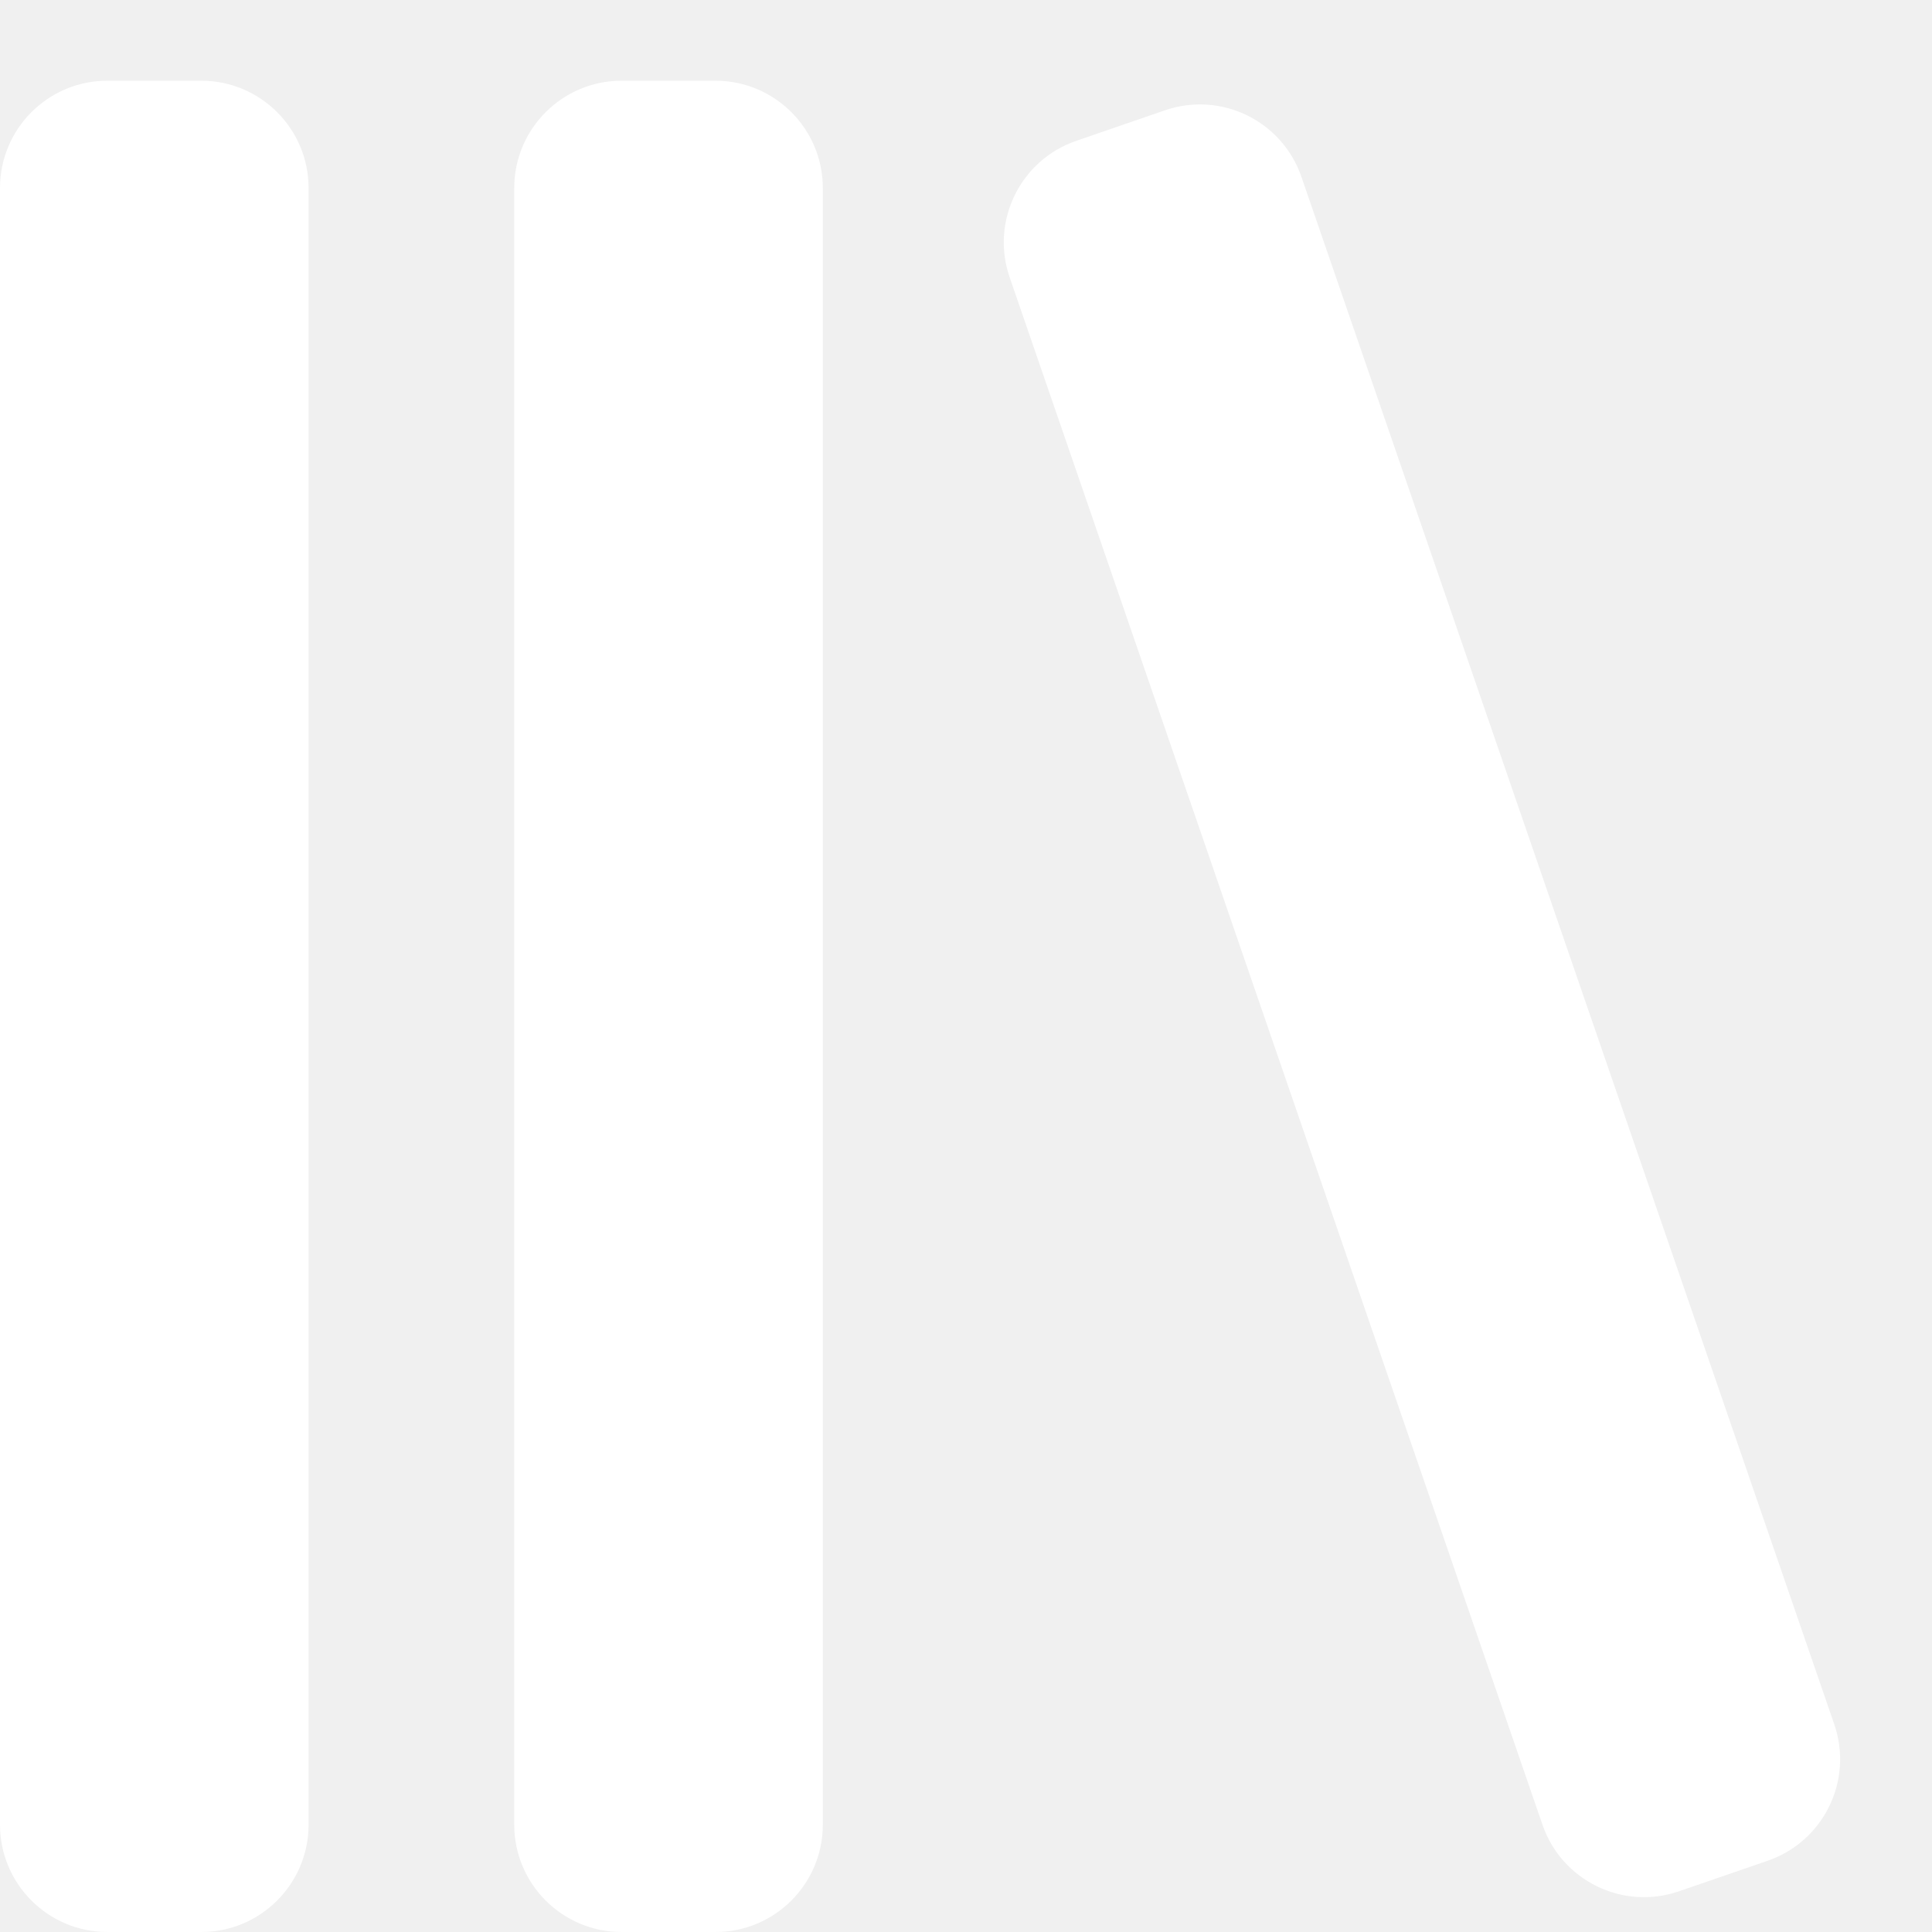
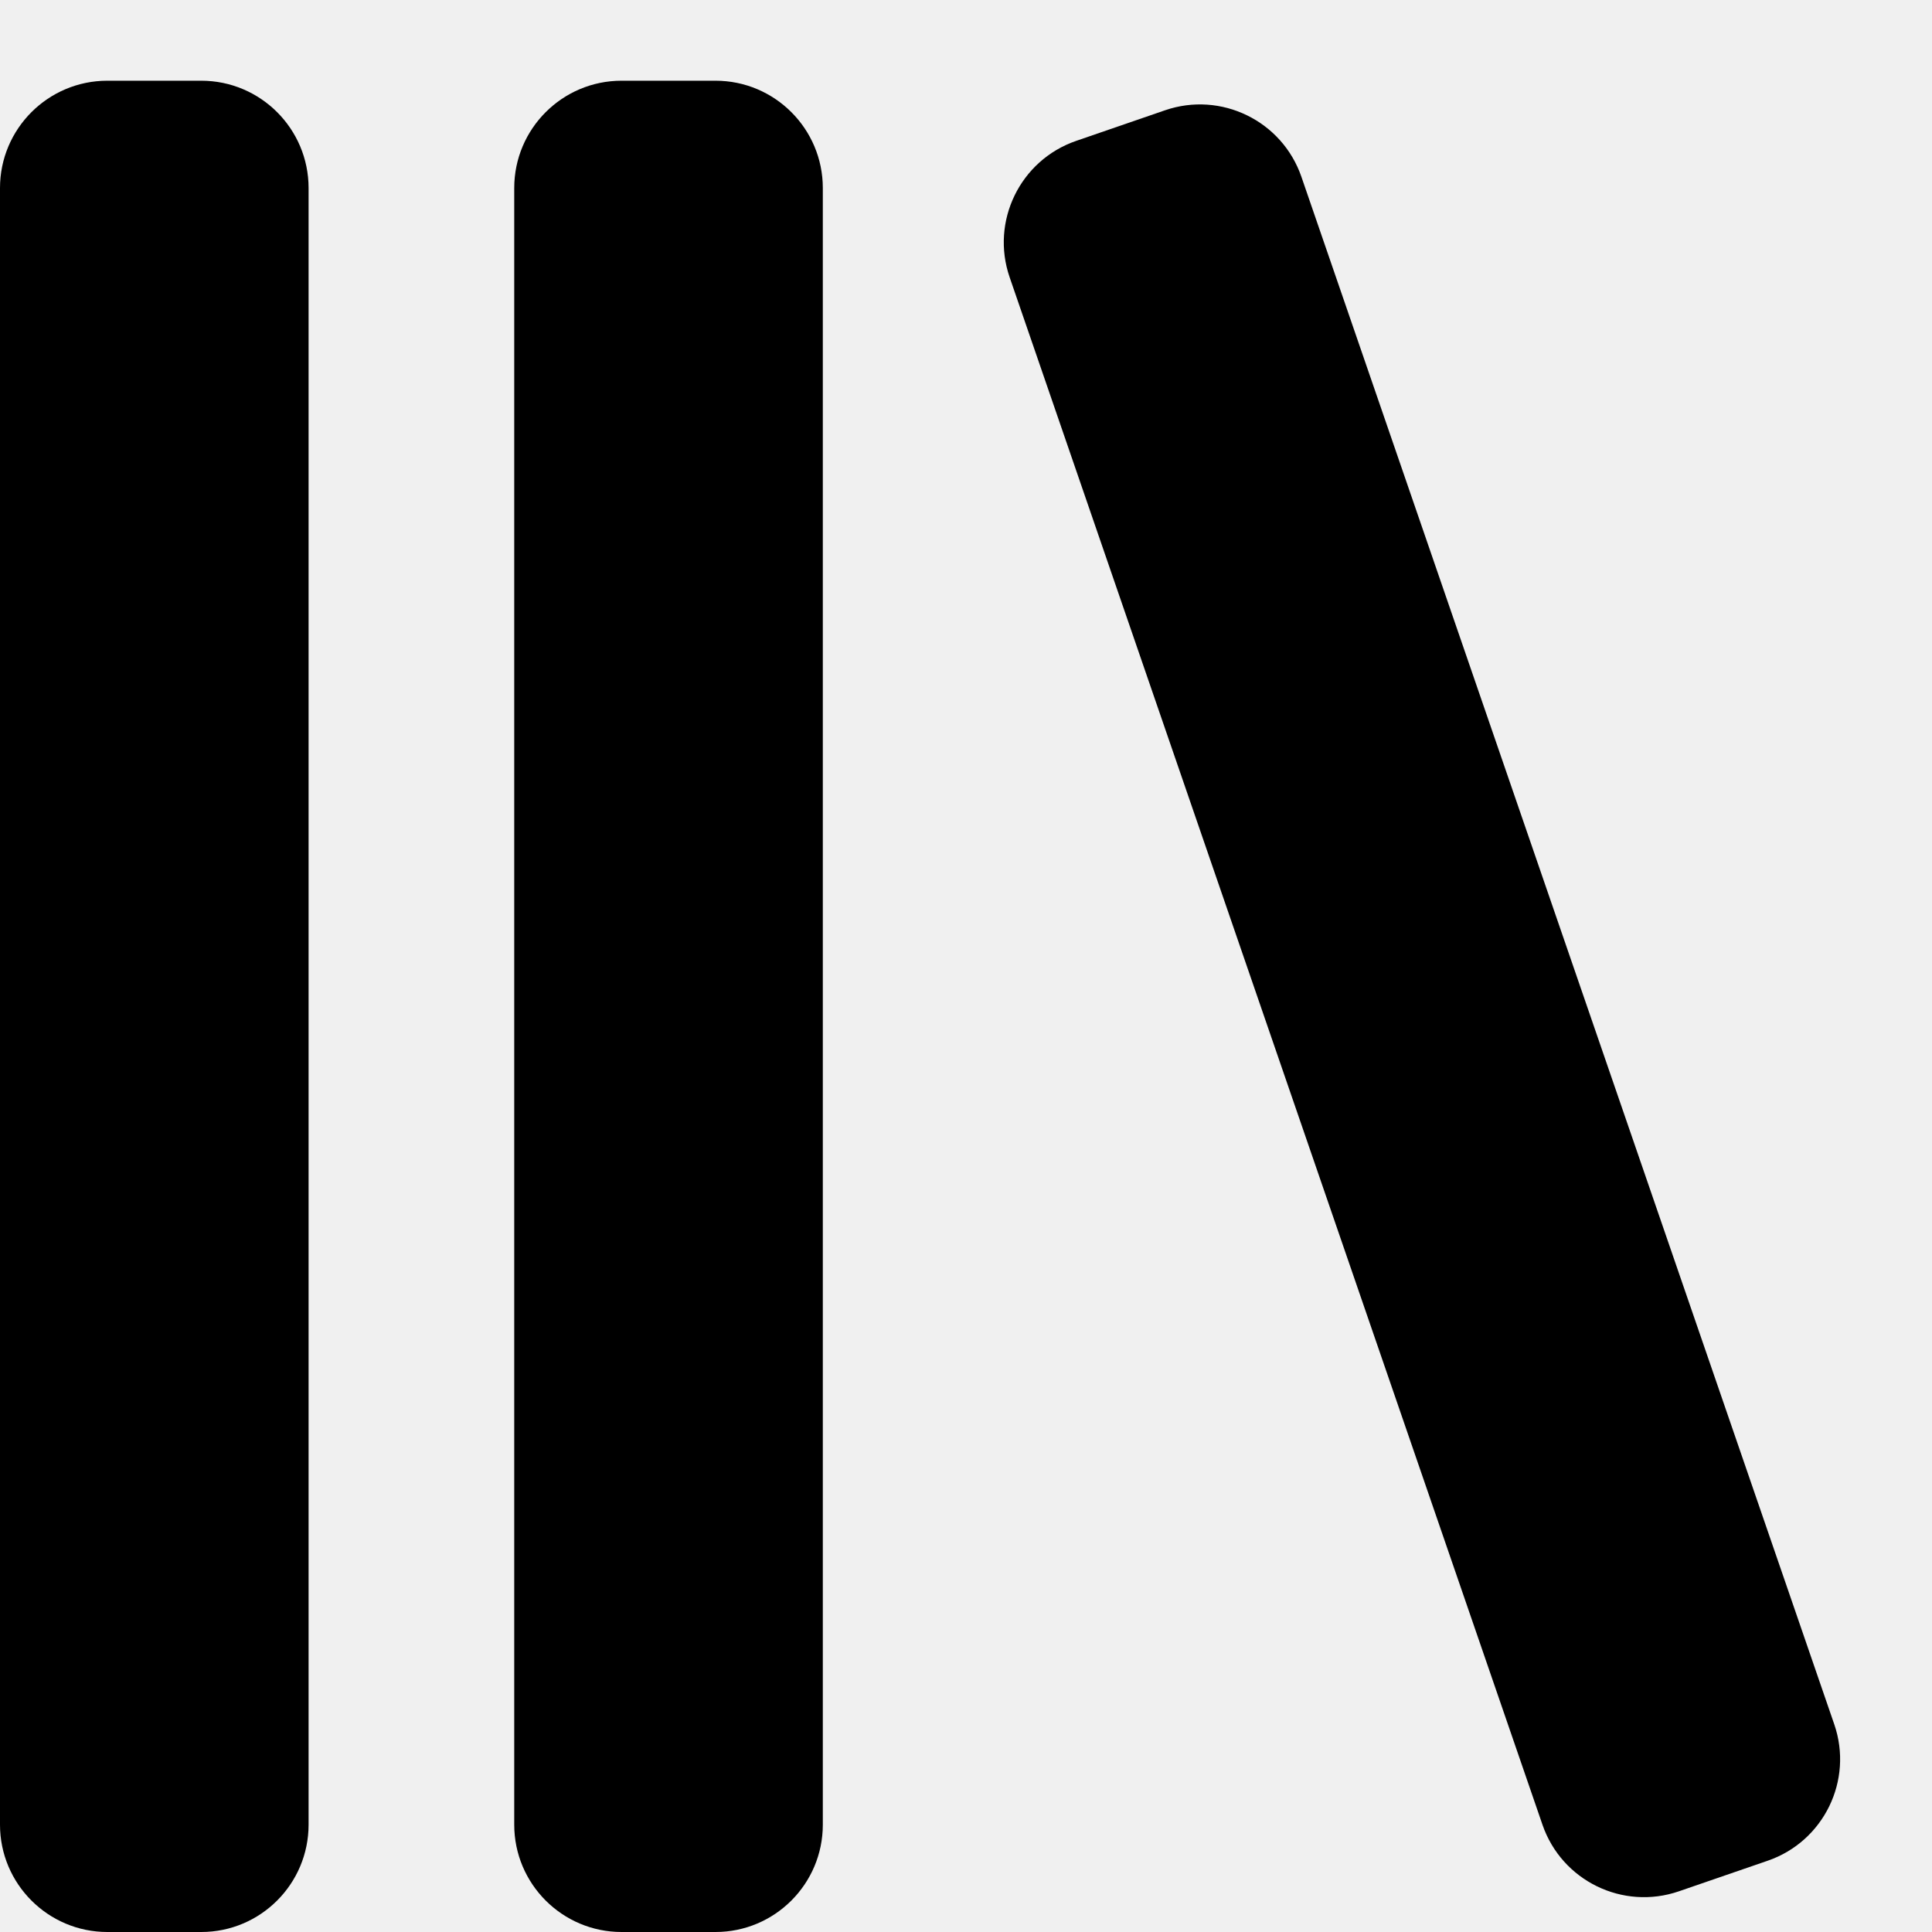
<svg xmlns="http://www.w3.org/2000/svg" width="18" height="18" viewBox="0 0 18 18" fill="none">
-   <path fill-rule="evenodd" clip-rule="evenodd" d="M5.791 0.752C5.239 0.752 4.791 1.2 4.791 1.752V17C4.791 17.552 5.239 18 5.791 18H6.666C7.218 18 7.666 17.552 7.666 17V1.752C7.666 1.2 7.218 0.752 6.666 0.752H5.791ZM1 0.752C0.448 0.752 0 1.2 0 1.752V17C0 17.552 0.448 18 1 18H1.875C2.427 18 2.875 17.552 2.875 17V1.752C2.875 1.2 2.427 0.752 1.875 0.752H1Z" fill="white" />
-   <rect x="9.081" y="1.638" width="2.875" height="17.248" rx="1" transform="rotate(-19 9.08118 1.6377)" fill="white" />
+   <path fill-rule="evenodd" clip-rule="evenodd" d="M5.791 0.752C5.239 0.752 4.791 1.2 4.791 1.752V17C4.791 17.552 5.239 18 5.791 18H6.666C7.218 18 7.666 17.552 7.666 17V1.752C7.666 1.2 7.218 0.752 6.666 0.752H5.791ZM1 0.752C0.448 0.752 0 1.2 0 1.752V17C0 17.552 0.448 18 1 18H1.875C2.427 18 2.875 17.552 2.875 17V1.752C2.875 1.2 2.427 0.752 1.875 0.752H1Z" fill="currentColor" />
+   <rect x="9.081" y="1.638" width="2.875" height="17.248" rx="1" transform="rotate(-19 9.08118 1.6377)" fill="currentColor" />
</svg>
